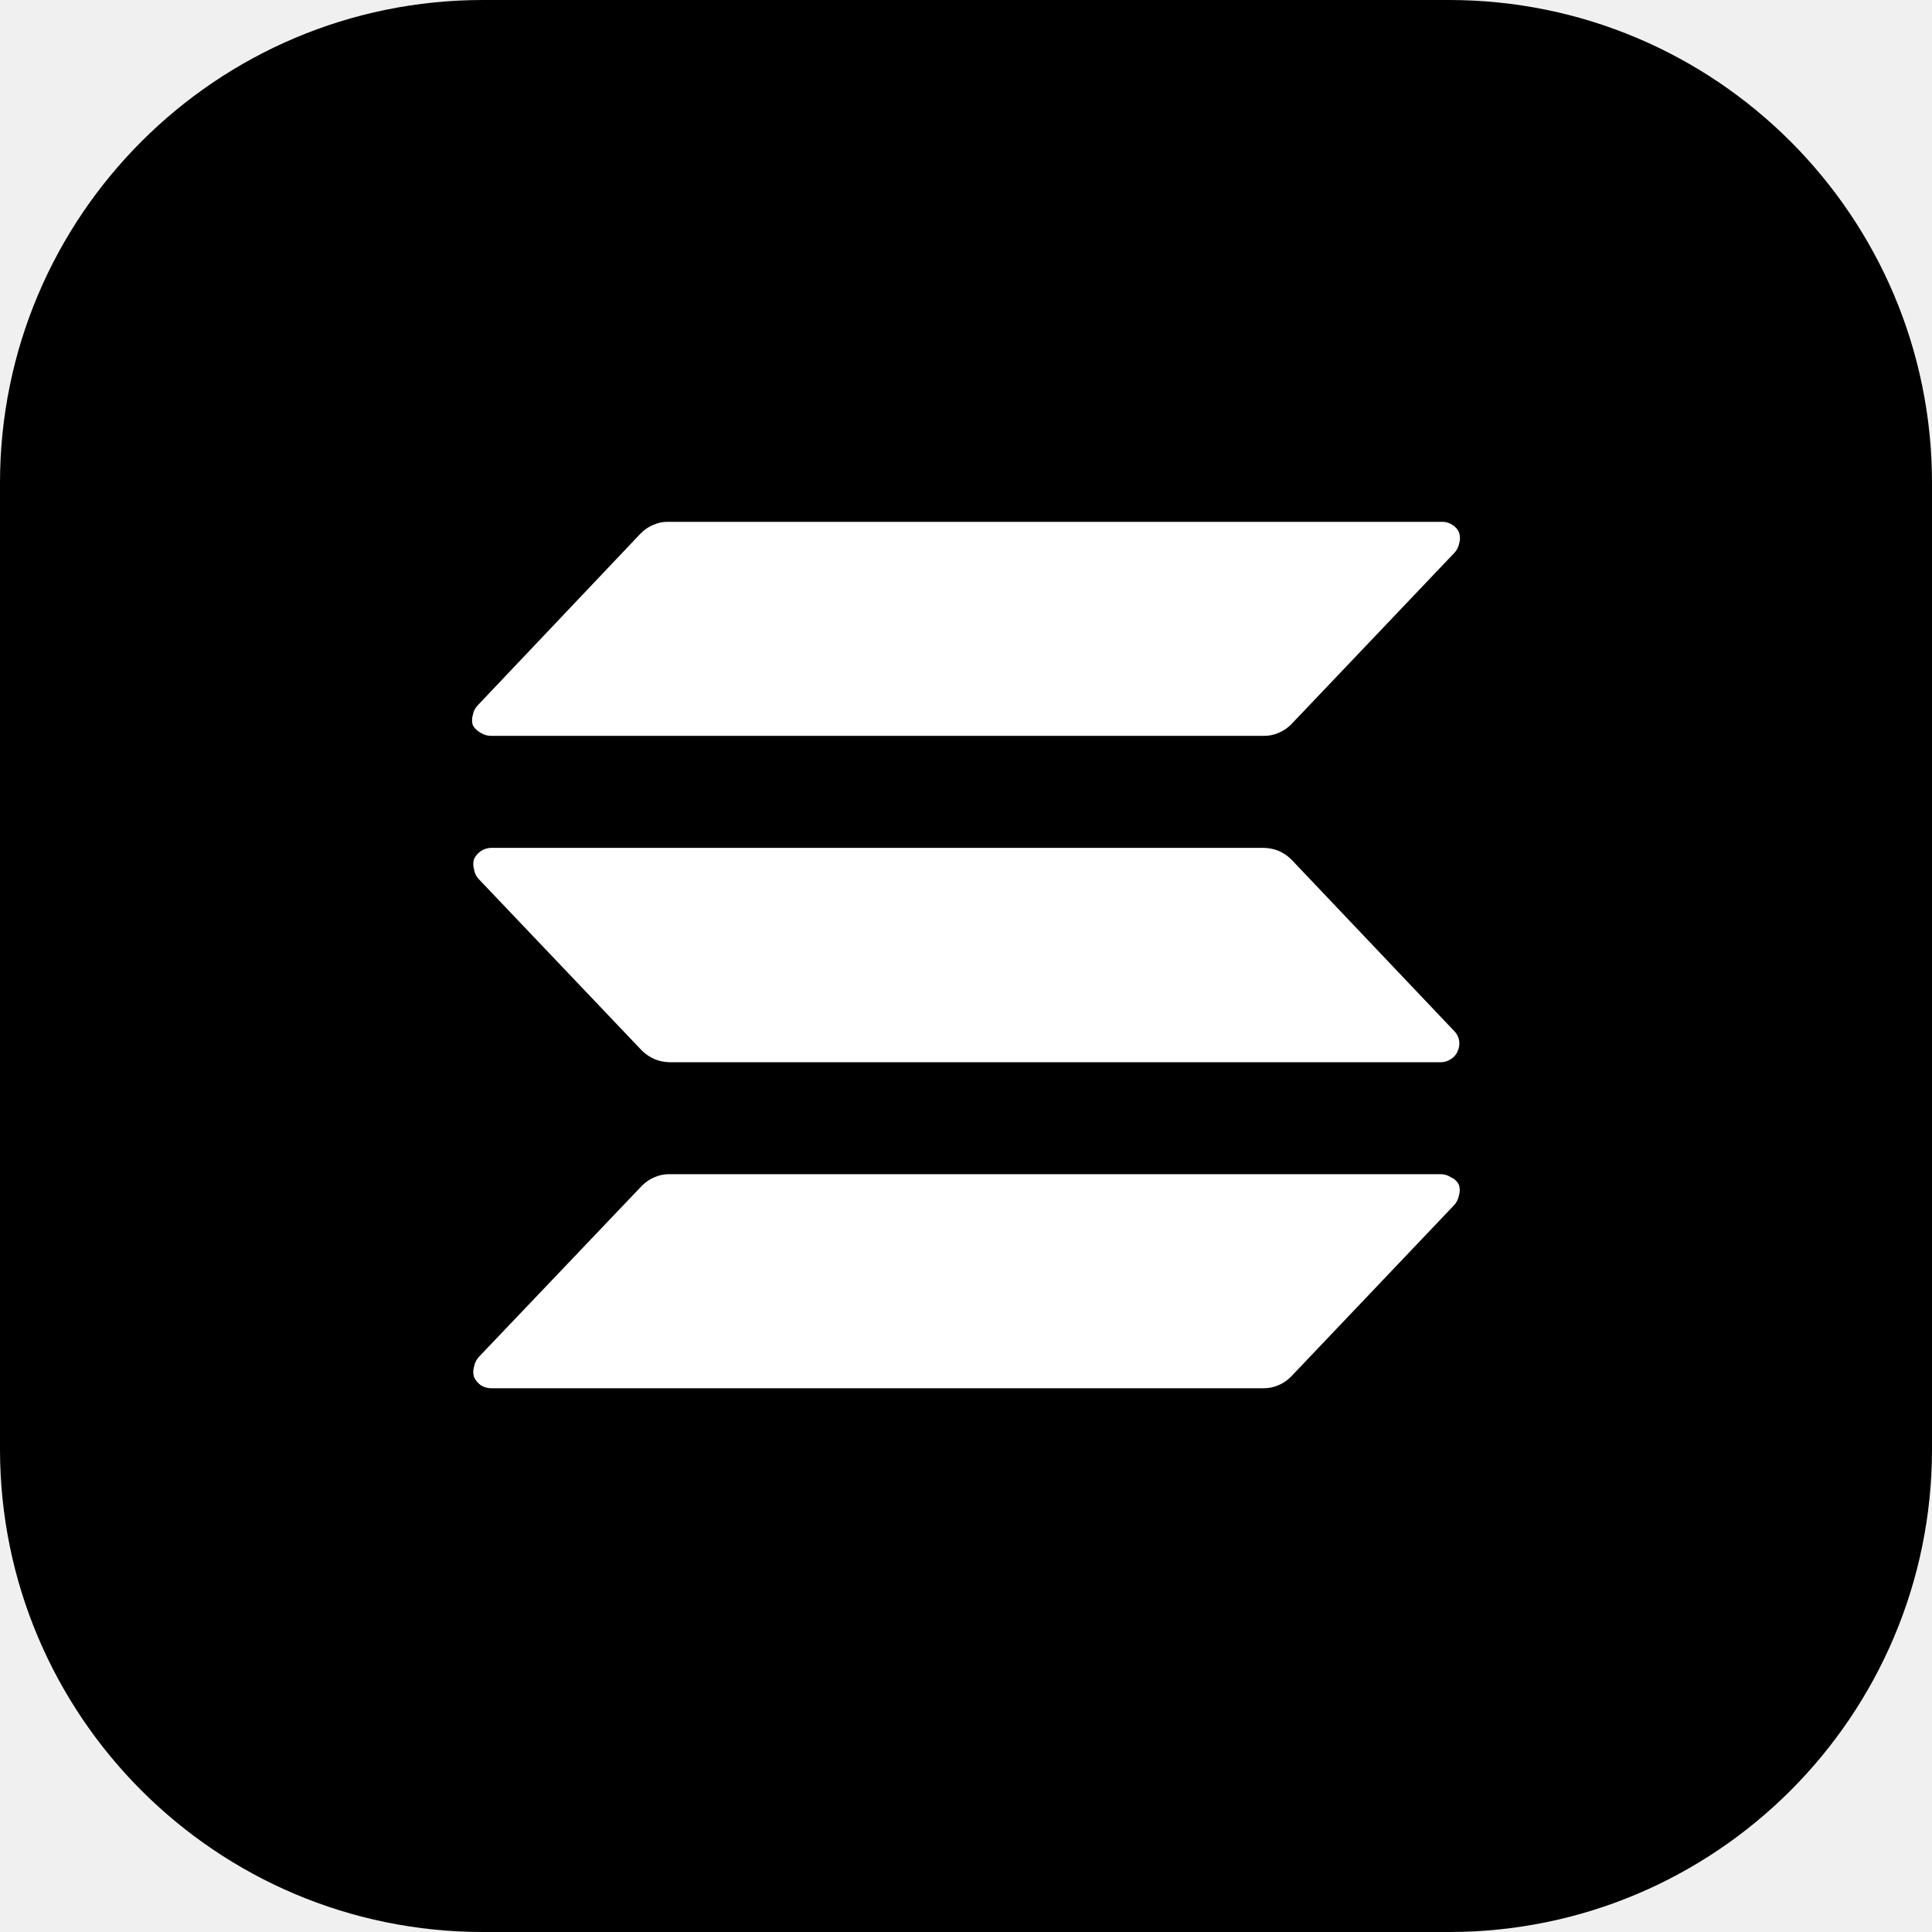
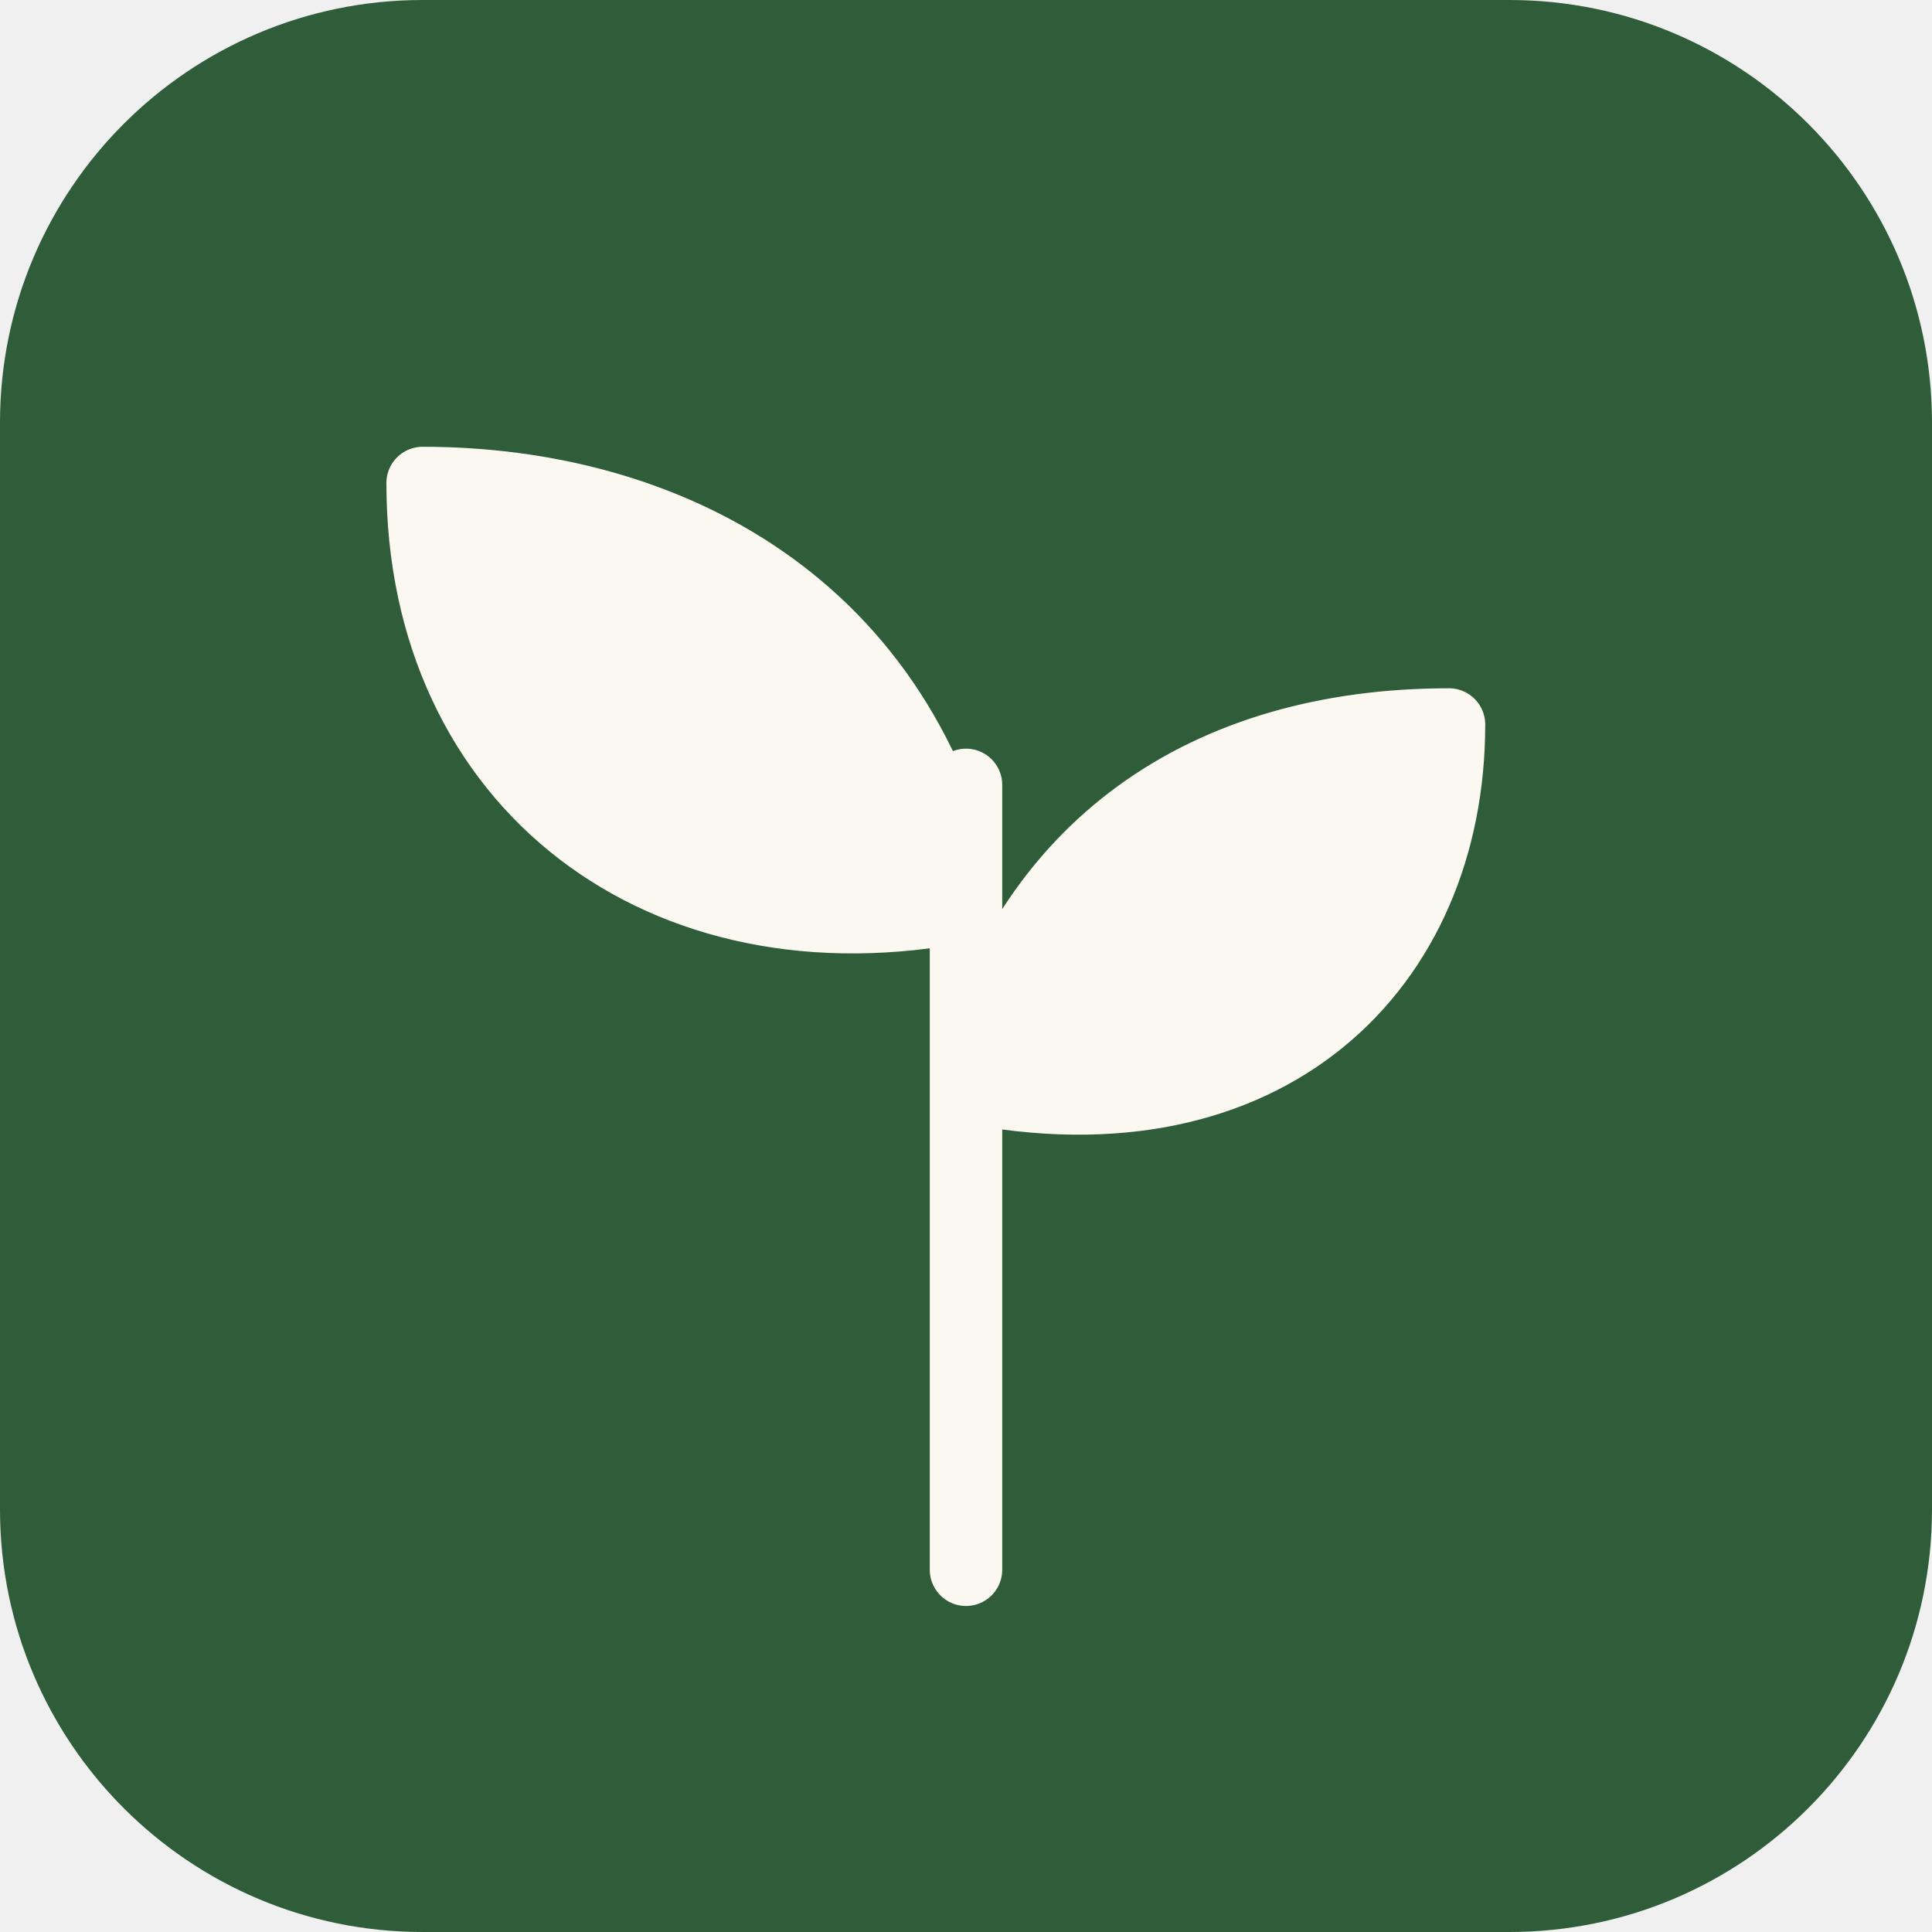
- <svg xmlns="http://www.w3.org/2000/svg" width="32" height="32" viewBox="0 0 32 32" fill="none">
-   <rect width="32" height="32" rx="8" fill="#000000" />
-   <g transform="translate(7, 8.5) scale(1)">
-     <path d="M17.163 11.122C17.183 11.181 17.183 11.246 17.163 11.306C17.152 11.365 17.124 11.42 17.082 11.464L14.385 14.3C14.326 14.361 14.255 14.409 14.176 14.443C14.098 14.477 14.013 14.495 13.927 14.494H1.137C1.078 14.494 1.02 14.478 0.969 14.448C0.919 14.413 0.878 14.366 0.852 14.31C0.834 14.253 0.834 14.193 0.852 14.136C0.863 14.077 0.889 14.023 0.928 13.978L3.63 11.142C3.689 11.081 3.761 11.032 3.839 10.999C3.918 10.964 4.003 10.947 4.089 10.948H16.858C16.919 10.947 16.98 10.965 17.031 10.999C17.088 11.023 17.135 11.066 17.163 11.122ZM14.39 5.737C14.33 5.677 14.259 5.629 14.181 5.594C14.102 5.562 14.018 5.545 13.932 5.543H1.137C1.078 5.544 1.019 5.561 0.969 5.594C0.918 5.626 0.878 5.672 0.852 5.727C0.834 5.783 0.834 5.844 0.852 5.9C0.861 5.96 0.887 6.015 0.928 6.059L3.63 8.899C3.691 8.959 3.762 9.007 3.839 9.042C3.918 9.075 4.003 9.092 4.089 9.094H16.858C16.919 9.095 16.98 9.077 17.031 9.042C17.082 9.012 17.122 8.966 17.143 8.91C17.169 8.855 17.178 8.794 17.168 8.735C17.158 8.675 17.13 8.62 17.087 8.578L14.39 5.737ZM0.969 3.642C1.02 3.673 1.078 3.689 1.137 3.688H13.932C14.018 3.689 14.103 3.672 14.181 3.637C14.26 3.604 14.331 3.555 14.39 3.494L17.087 0.659C17.129 0.615 17.157 0.56 17.169 0.5C17.186 0.444 17.186 0.383 17.169 0.327C17.148 0.271 17.108 0.224 17.056 0.194C17.005 0.159 16.945 0.141 16.883 0.143H4.068C3.982 0.141 3.897 0.159 3.819 0.194C3.74 0.227 3.669 0.276 3.61 0.337L0.913 3.182C0.87 3.226 0.842 3.281 0.832 3.341C0.814 3.397 0.814 3.458 0.832 3.515C0.865 3.569 0.912 3.613 0.969 3.642Z" fill="#FFFFFF" />
-   </g>
+ <svg xmlns="http://www.w3.org/2000/svg" viewBox="0 0 32 32">
+   <rect width="32" height="32" rx="7" fill="#2f5d3a" />
+   <path d="M16 26c0-7 0-11 0-13M16 15c-1-5-5-7-9-7 0 5 4 8 9 7ZM16 18c1-4 4-6 8-6 0 4-3 7-8 6Z" fill="#fbf8f1" stroke="#fbf8f1" stroke-width="1.2" stroke-linejoin="round" stroke-linecap="round" />
</svg>
